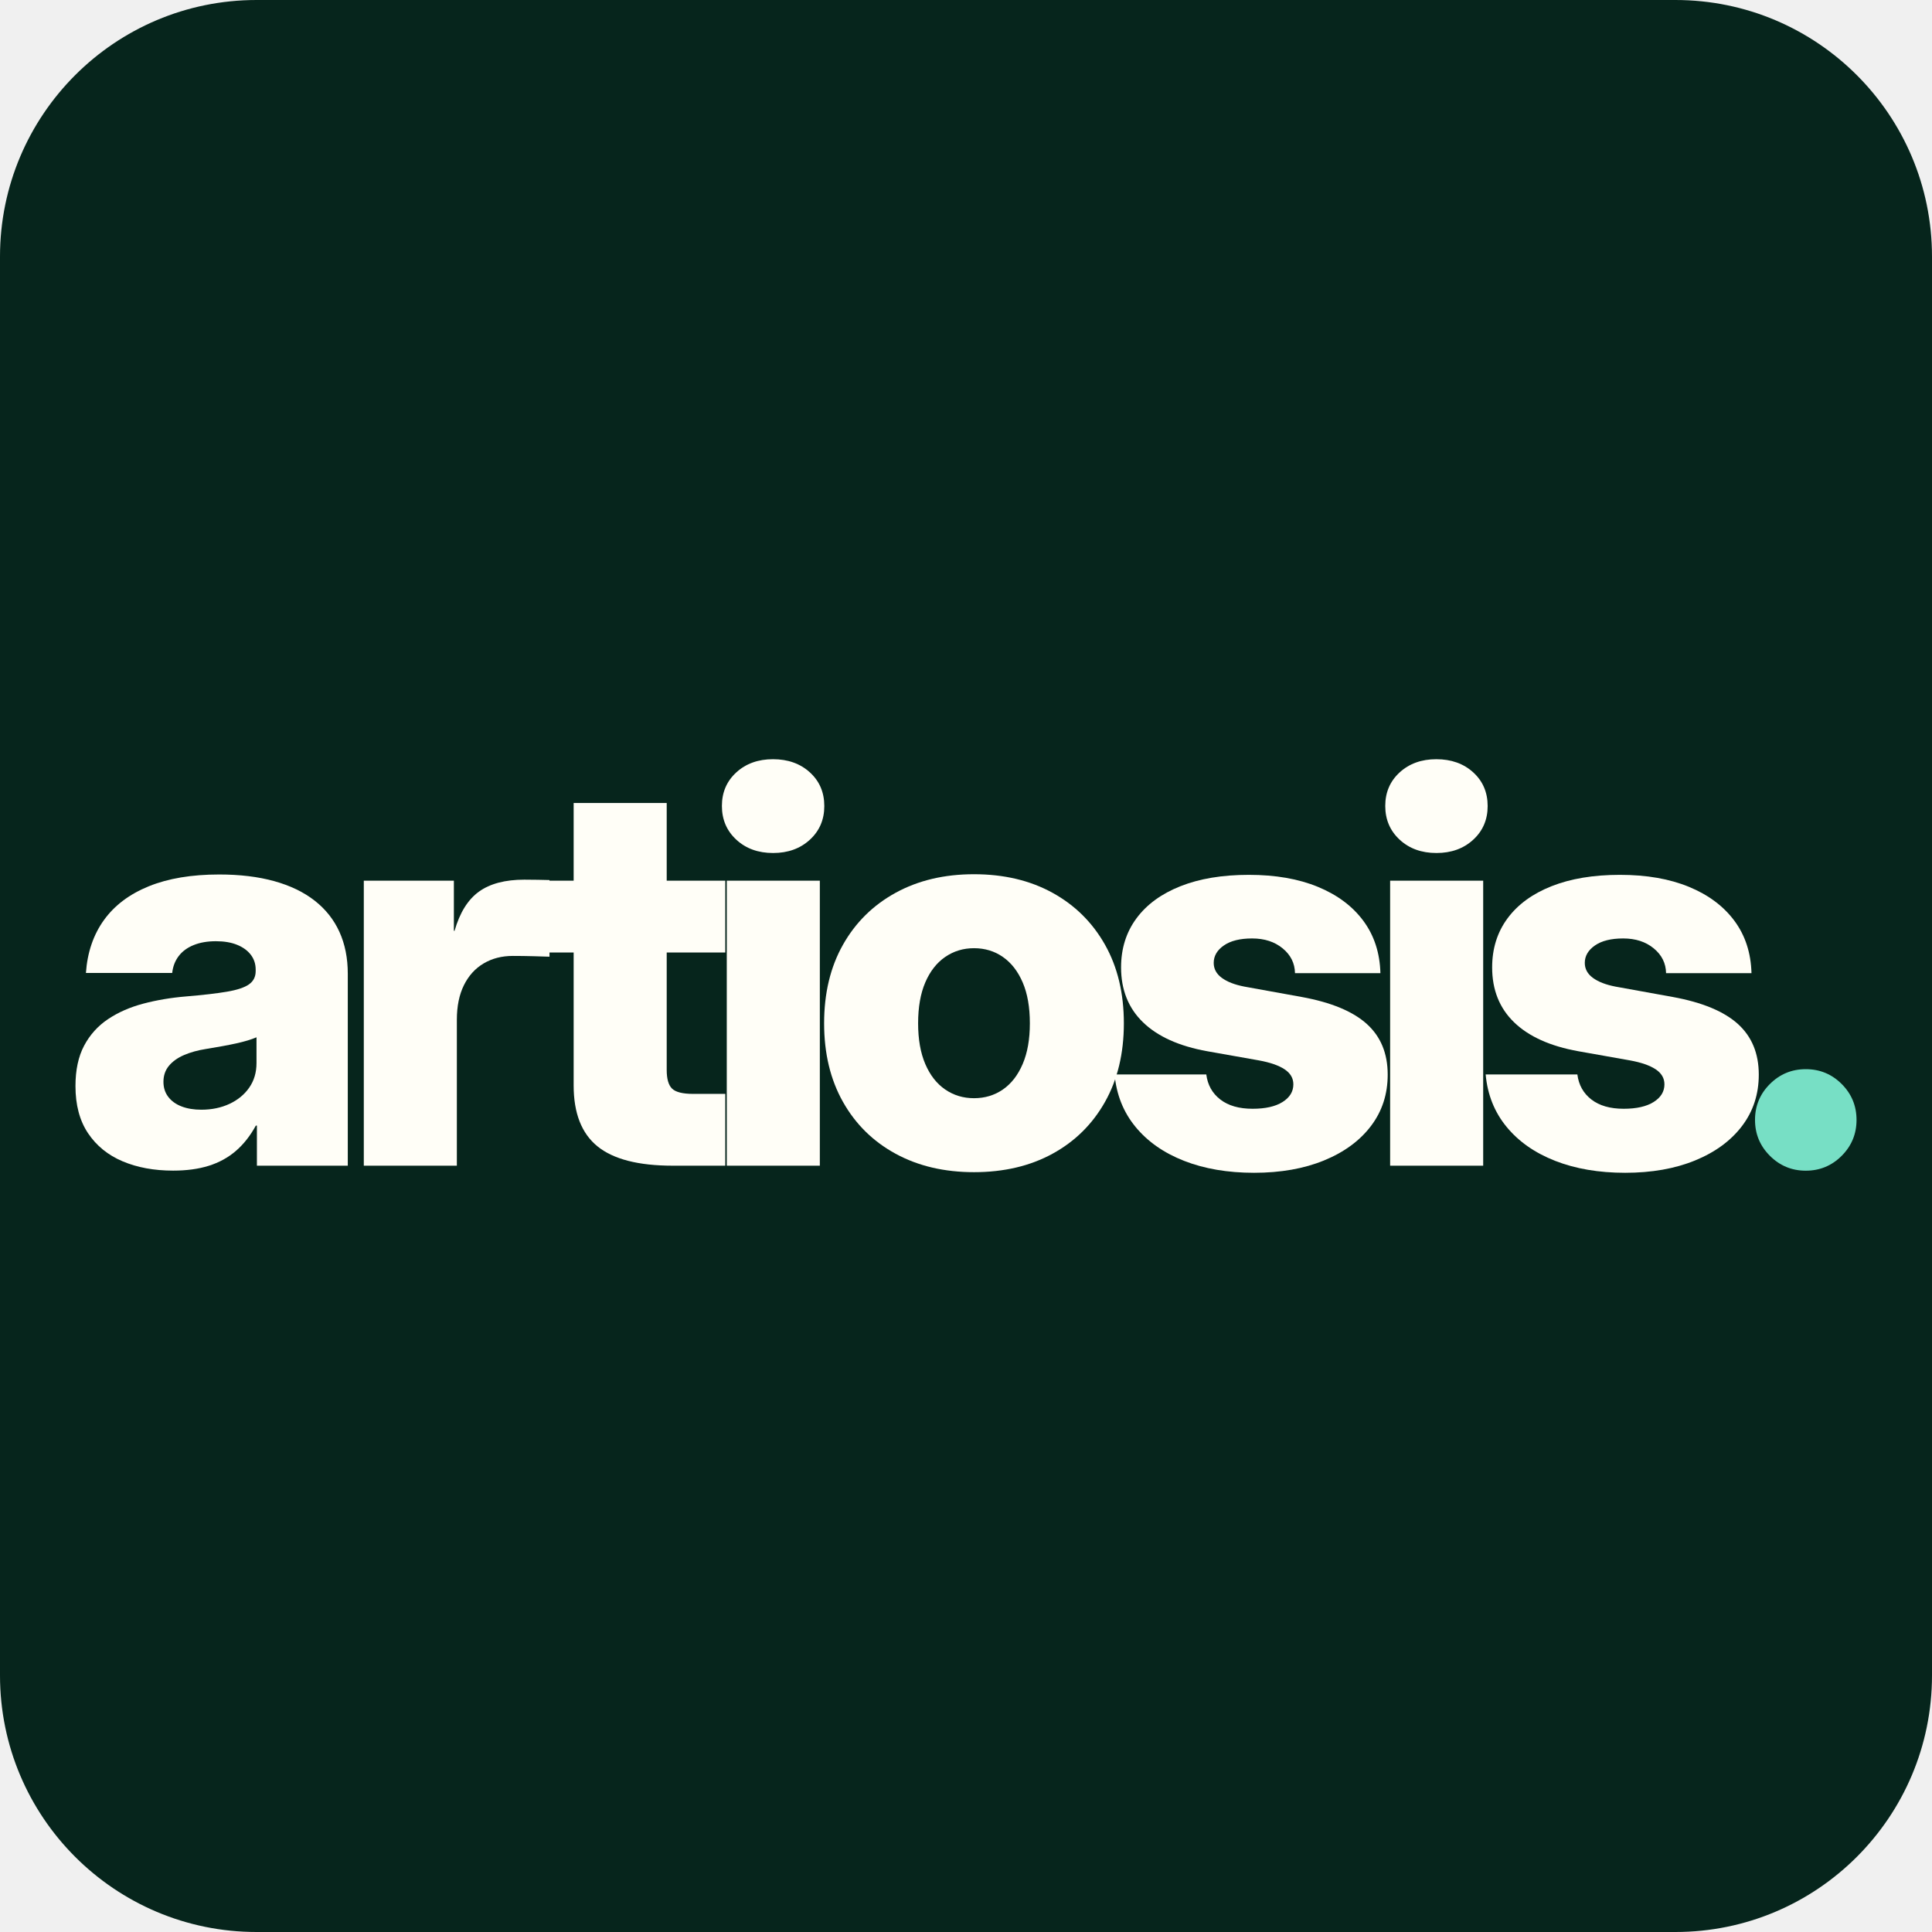
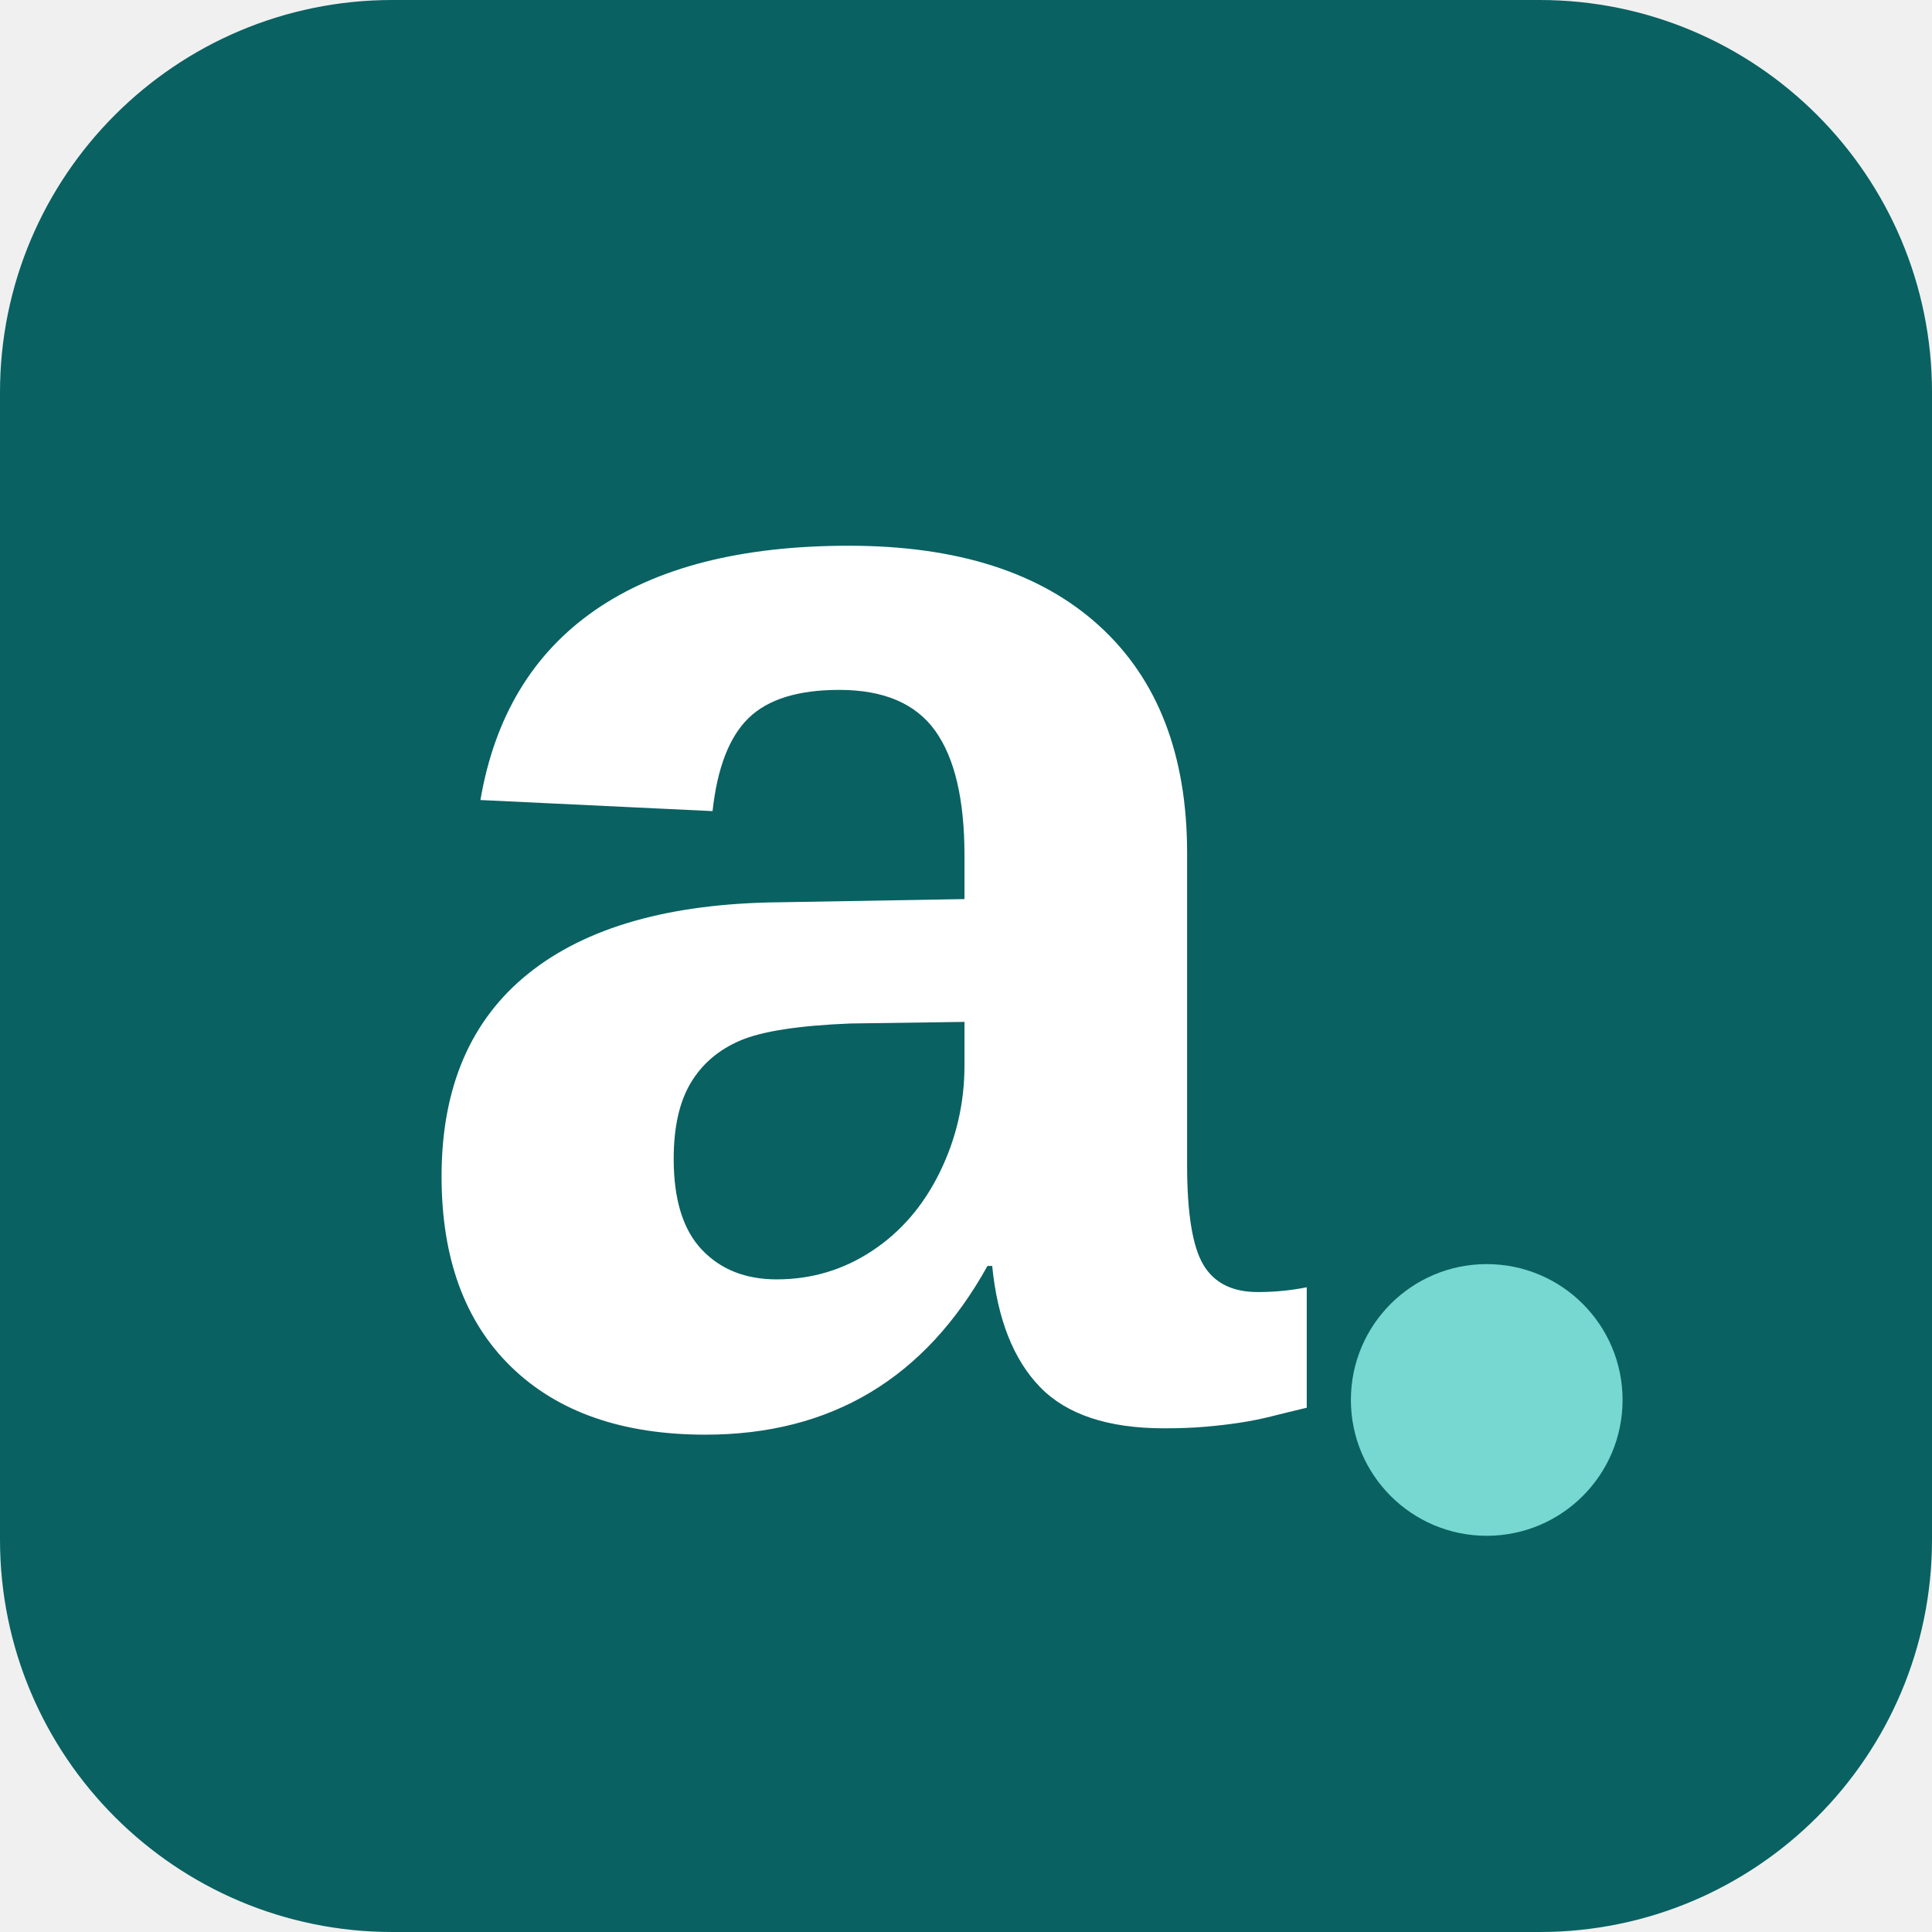
- <svg xmlns="http://www.w3.org/2000/svg" viewBox="0 0 512 512" role="img" aria-label="Artiosis">
-   <rect width="512" height="512" rx="68" fill="#06251c" />
-   <g transform="translate(15.90911 308.9201) scale(0.07151947 -0.07151947)">
-     <path transform="translate(0 0)" fill="#fffef7" d="M419.12 -18.28Q313.36 -18.28 231.88 16.2Q150.4 50.68 103.8 120.28Q57.2 189.88 57.2 294.88Q57.2 384.36 89.28 444.78Q121.36 505.2 177.82 543.02Q234.28 580.84 308.64 600.5Q383 620.16 466.56 627.12Q561.479 635.04 618.339 644.7Q675.199 654.36 700.079 671.88Q724.959 689.4 724.959 721.04V726.48Q724.959 757.88 706.96 781.479Q688.96 805.079 656.22 818.419Q623.48 831.759 577.601 831.759Q530.441 831.759 495.221 817.519Q460.001 803.279 439.802 776.859Q419.602 750.439 415.602 714.16H95.92Q103.96 828.64 162.76 910.22Q221.56 991.8 329.1 1035.42Q436.64 1079.04 589.761 1079.04Q704.561 1079.04 793.501 1054.42Q882.441 1029.8 943.302 982.28Q1004.162 934.76 1035.202 866.58Q1066.242 798.4 1066.242 711.28V0H729.52V148.48H725.52Q694.359 91.48 651.279 54.5Q608.199 17.52 551.019 -0.38Q493.839 -18.28 419.12 -18.28ZM523.681 207.441Q581.32 207.441 627.7 228.981Q674.08 250.521 701.04 289.24Q728 327.96 728 380.24V475.759Q714.199 469.799 695.3 464.079Q676.4 458.359 652.72 453.139Q629.04 447.919 600.88 442.819Q572.72 437.719 540.641 432.479Q494.841 425.24 459.341 409.92Q423.841 394.6 403.521 370.12Q383.202 345.64 383.202 310.72Q383.202 278.44 400.962 255.101Q418.721 231.761 450.241 219.601Q481.761 207.441 523.681 207.441Z" />
-     <path transform="translate(1030 0)" fill="#fffef7" d="M95.6 0V1056H429.362V870.24H431.842Q460.842 971.24 522.322 1015.54Q583.802 1059.84 690.402 1059.84Q717.962 1059.84 740.502 1059.36Q763.042 1058.88 783.682 1058.4V774.398Q765.322 775.118 725.422 776.198Q685.522 777.278 647.762 777.278Q586.722 777.278 539.762 749.518Q492.802 721.758 466.602 668.938Q440.402 616.118 440.402 540.559V0Z" />
-     <path transform="translate(1704 0)" fill="#fffef7" d="M761.042 1056V789.918H18.8V1056ZM199.2 1344H544.002V354.801Q544.002 304.441 564.182 285.261Q584.362 266.082 641.762 266.082Q667.802 266.082 705.702 266.082Q743.602 266.082 761.042 266.082V0Q734.282 0 679.342 0.0Q624.402 0 566.481 0Q375.76 0 287.48 71.66Q199.2 143.32 199.2 297.281Z" />
-     <path transform="translate(2375 0)" fill="#fffef7" d="M95.6 0V1056H440.402V0ZM267.241 1158.639Q184.28 1158.639 130.9 1207.997Q77.52 1257.355 77.52 1332.993Q77.52 1408.52 130.9 1457.34Q184.28 1506.16 266.775 1506.16Q349.984 1506.16 403.473 1457.421Q456.962 1408.683 456.962 1332.548Q456.962 1257.039 403.409 1207.839Q349.857 1158.639 267.241 1158.639Z" />
-     <path transform="translate(2779 0)" fill="#fffef7" d="M607.601 -24Q442.6 -24 317.28 44.22Q191.96 112.44 122.1 236.44Q52.24 360.44 52.24 527.52Q52.24 694.84 122.1 818.7Q191.96 942.56 317.28 1011.28Q442.6 1080 607.601 1080Q773.601 1080 898.421 1011.28Q1023.241 942.56 1093.101 818.7Q1162.961 694.84 1162.961 527.52Q1162.961 360.44 1093.101 236.44Q1023.241 112.44 898.421 44.22Q773.601 -24 607.601 -24ZM607.601 250.082Q668.08 250.082 714.76 282.361Q761.439 314.641 788.039 376.781Q814.639 438.92 814.639 527.52Q814.639 617.36 788.039 679.119Q761.439 740.879 714.76 773.399Q668.08 805.918 607.601 805.918Q548.121 805.918 500.941 773.519Q453.762 741.119 427.162 679.239Q400.562 617.36 400.562 527.52Q400.562 438.68 427.162 376.661Q453.762 314.641 500.821 282.361Q547.881 250.082 607.601 250.082Z" />
-     <path transform="translate(3862 0)" fill="#fffef7" d="M562.401 -26.28Q415.96 -26.28 303.06 17.94Q190.16 62.16 122.9 144.12Q55.64 226.08 45.6 338.04H385.362Q392.842 279.761 437.222 245.341Q481.601 210.921 556.881 210.921Q628.12 210.921 668.06 236.021Q708 261.121 708 301.48Q708 335.64 675.4 357.2Q642.8 378.76 580.16 390.199L388.88 424.119Q232.76 452.279 151.18 531.079Q69.6 609.879 69.6 734.76Q69.6 839.2 126.46 916.3Q183.32 993.4 289.58 1035.56Q395.84 1077.72 543.041 1077.72Q691.041 1077.72 799.062 1033.18Q907.082 988.64 967.322 907.32Q1027.562 826 1030.562 713.4H714.08Q713.08 768.519 668.42 805.279Q623.76 842.039 555.201 842.039Q487.841 842.039 450.362 815.939Q412.882 789.839 412.882 751.48Q412.882 718.08 442.822 696.02Q472.761 673.96 526.721 663.561L739.282 625.081Q902.682 595.161 980.142 525.181Q1057.602 455.201 1057.602 337.401Q1057.602 228.76 995.482 146.98Q933.362 65.2 821.722 19.46Q710.081 -26.28 562.401 -26.28Z" />
-     <path transform="translate(4833 0)" fill="#fffef7" d="M95.6 0V1056H440.402V0ZM267.241 1158.639Q184.28 1158.639 130.9 1207.997Q77.52 1257.355 77.52 1332.993Q77.52 1408.52 130.9 1457.34Q184.28 1506.16 266.775 1506.16Q349.984 1506.16 403.473 1457.421Q456.962 1408.683 456.962 1332.548Q456.962 1257.039 403.409 1207.839Q349.857 1158.639 267.241 1158.639Z" />
-     <path transform="translate(5237 0)" fill="#fffef7" d="M562.401 -26.28Q415.96 -26.28 303.06 17.94Q190.16 62.16 122.9 144.12Q55.64 226.08 45.6 338.04H385.362Q392.842 279.761 437.222 245.341Q481.601 210.921 556.881 210.921Q628.12 210.921 668.06 236.021Q708 261.121 708 301.48Q708 335.64 675.4 357.2Q642.8 378.76 580.16 390.199L388.88 424.119Q232.76 452.279 151.18 531.079Q69.6 609.879 69.6 734.76Q69.6 839.2 126.46 916.3Q183.32 993.4 289.58 1035.56Q395.84 1077.72 543.041 1077.72Q691.041 1077.72 799.062 1033.18Q907.082 988.64 967.322 907.32Q1027.562 826 1030.562 713.4H714.08Q713.08 768.519 668.42 805.279Q623.76 842.039 555.201 842.039Q487.841 842.039 450.362 815.939Q412.882 789.839 412.882 751.48Q412.882 718.08 442.822 696.02Q472.761 673.96 526.721 663.561L739.282 625.081Q902.682 595.161 980.142 525.181Q1057.602 455.201 1057.602 337.401Q1057.602 228.76 995.482 146.98Q933.362 65.2 821.722 19.46Q710.081 -26.28 562.401 -26.28Z" />
-     <path transform="translate(6208 0)" fill="#77dfc5" d="M260.72 -18.52Q182.88 -18.52 127.76 36.6Q72.64 91.72 72.64 169.561Q72.64 247.641 127.76 302.641Q182.88 357.642 260.72 357.642Q338.801 357.642 393.801 302.641Q448.801 247.641 448.801 169.561Q448.801 91.72 393.801 36.6Q338.801 -18.52 260.72 -18.52Z" />
-   </g>
+ <svg xmlns="http://www.w3.org/2000/svg" viewBox="0 0 512 512" role="img" aria-label="Artiosis brand symbol">
+   <rect width="512" height="512" rx="104" fill="#096162" />
+   <text x="224" y="376" font-family="Arial, Helvetica, sans-serif" font-size="430" font-weight="800" letter-spacing="-24" text-anchor="middle" fill="#ffffff">a</text>
+   <circle cx="394" cy="371" r="36" fill="#76d8d1" />
</svg>
